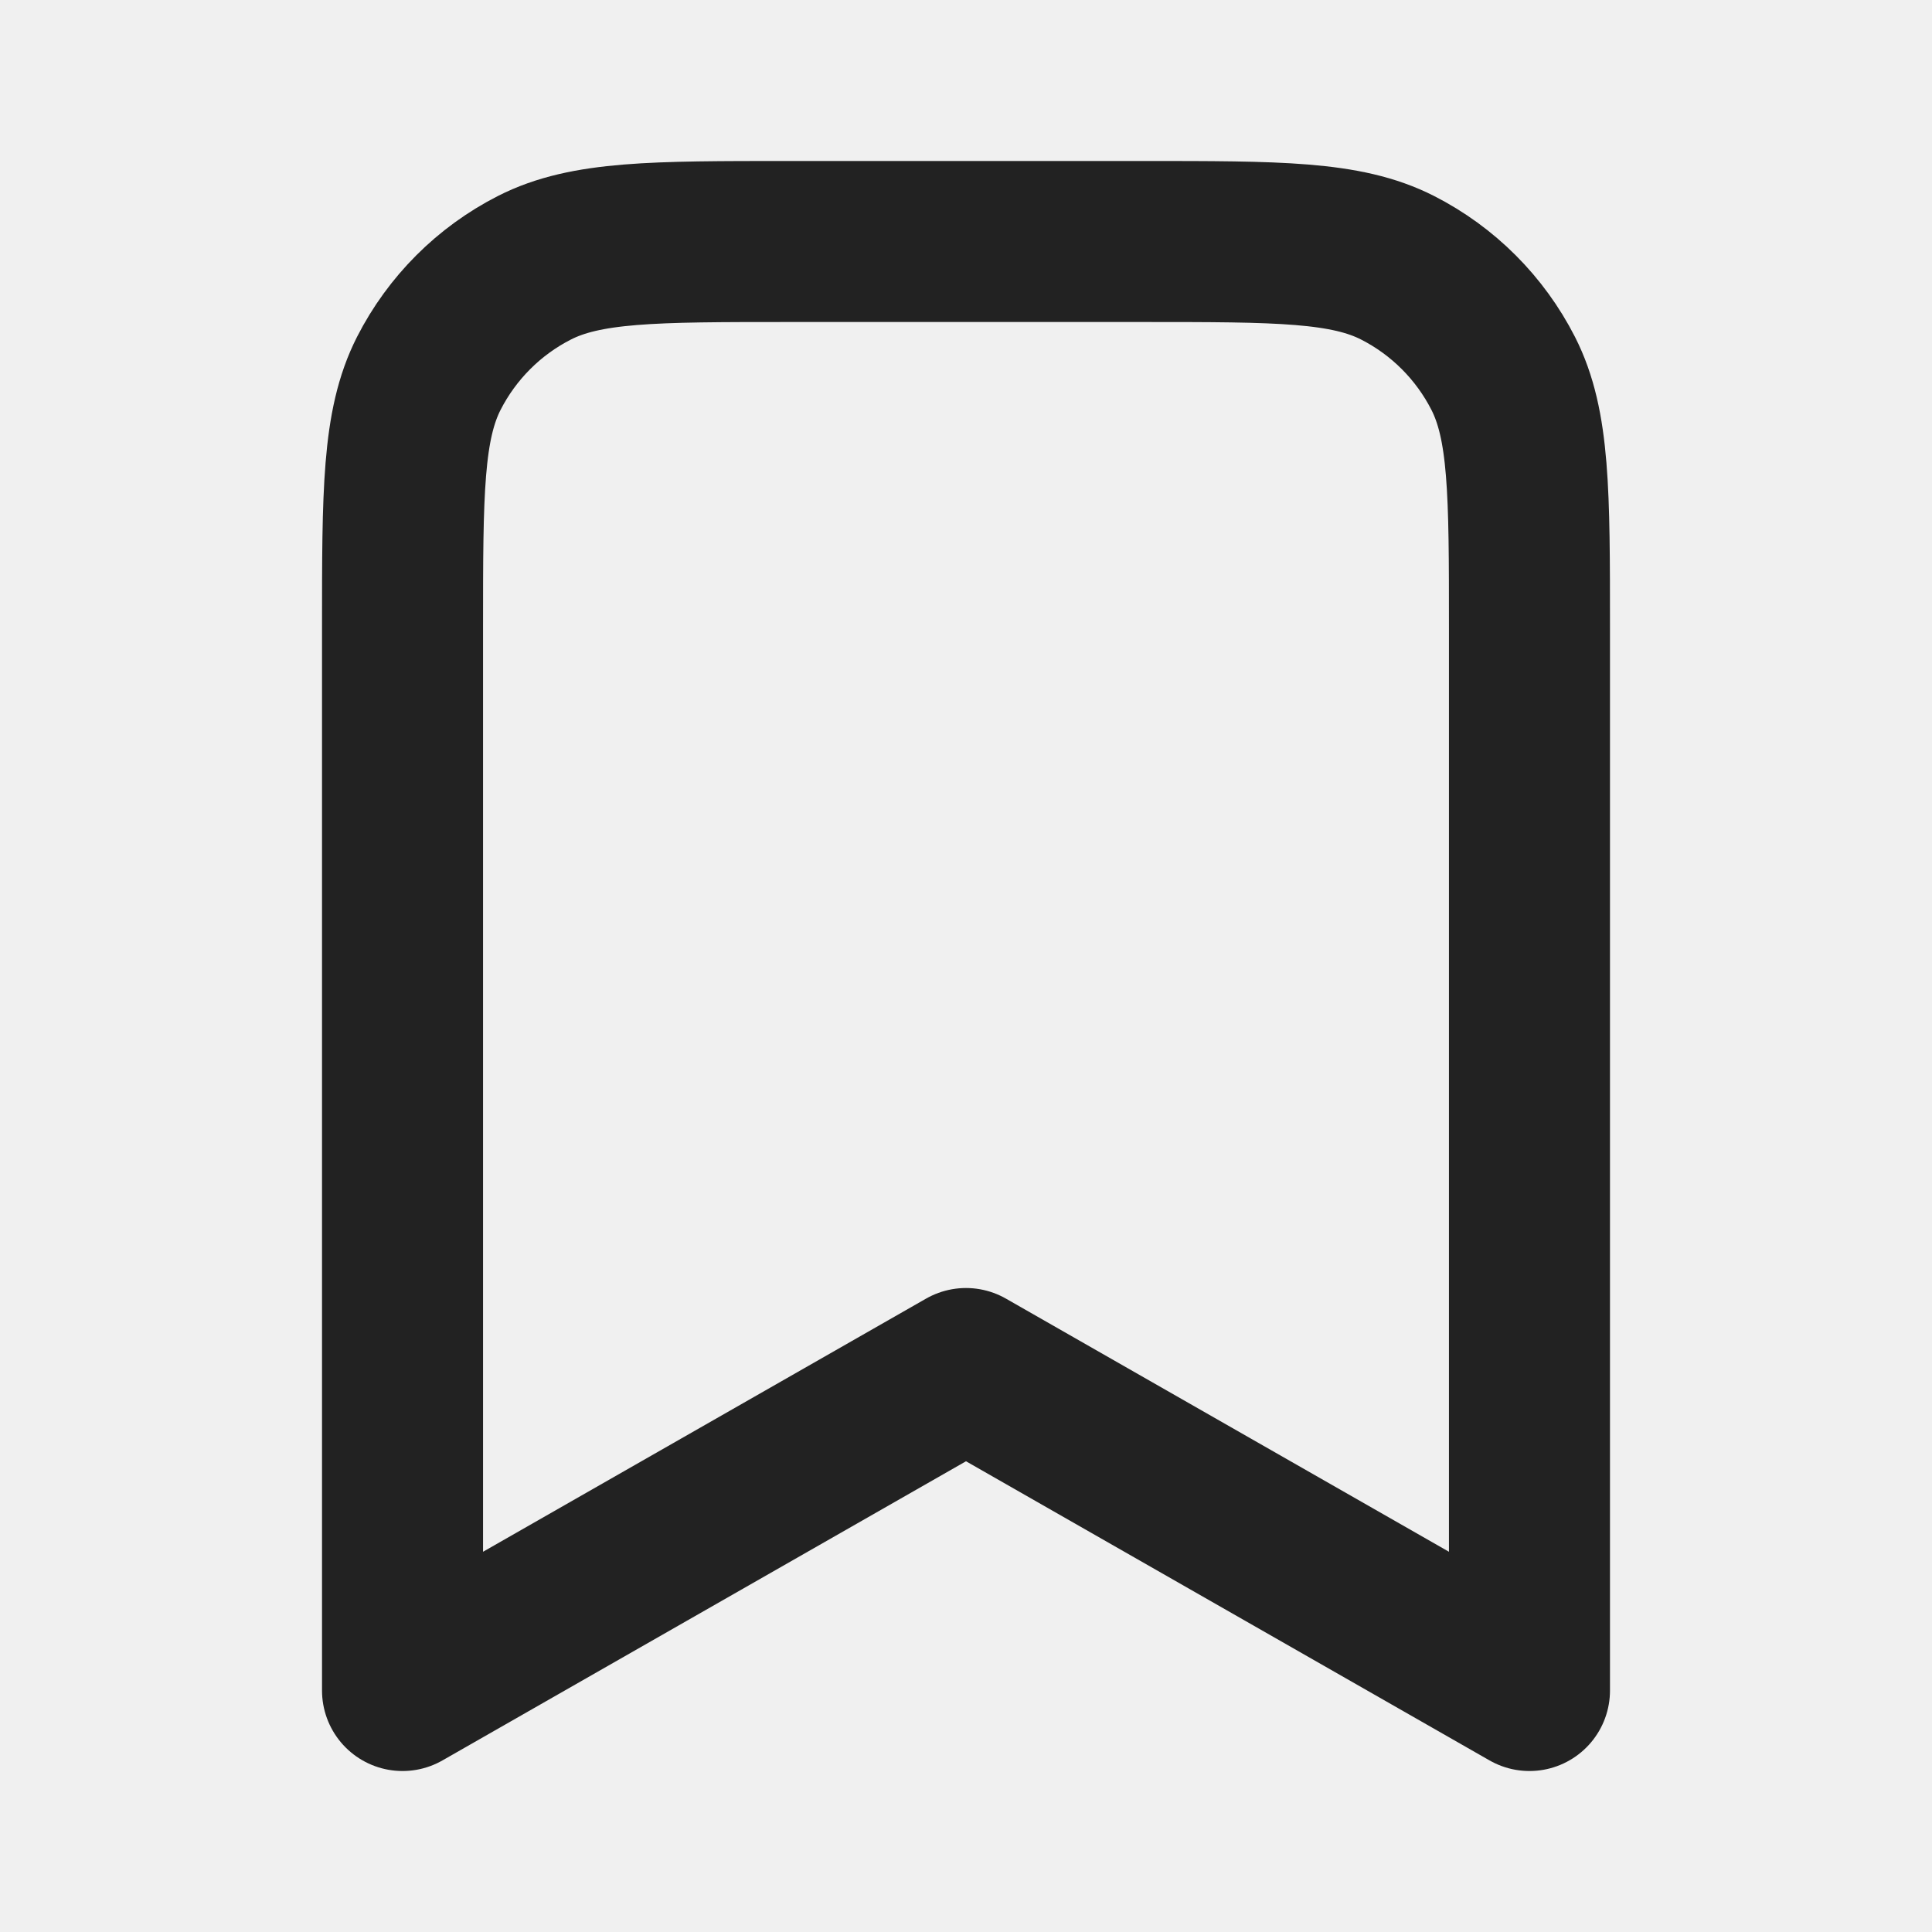
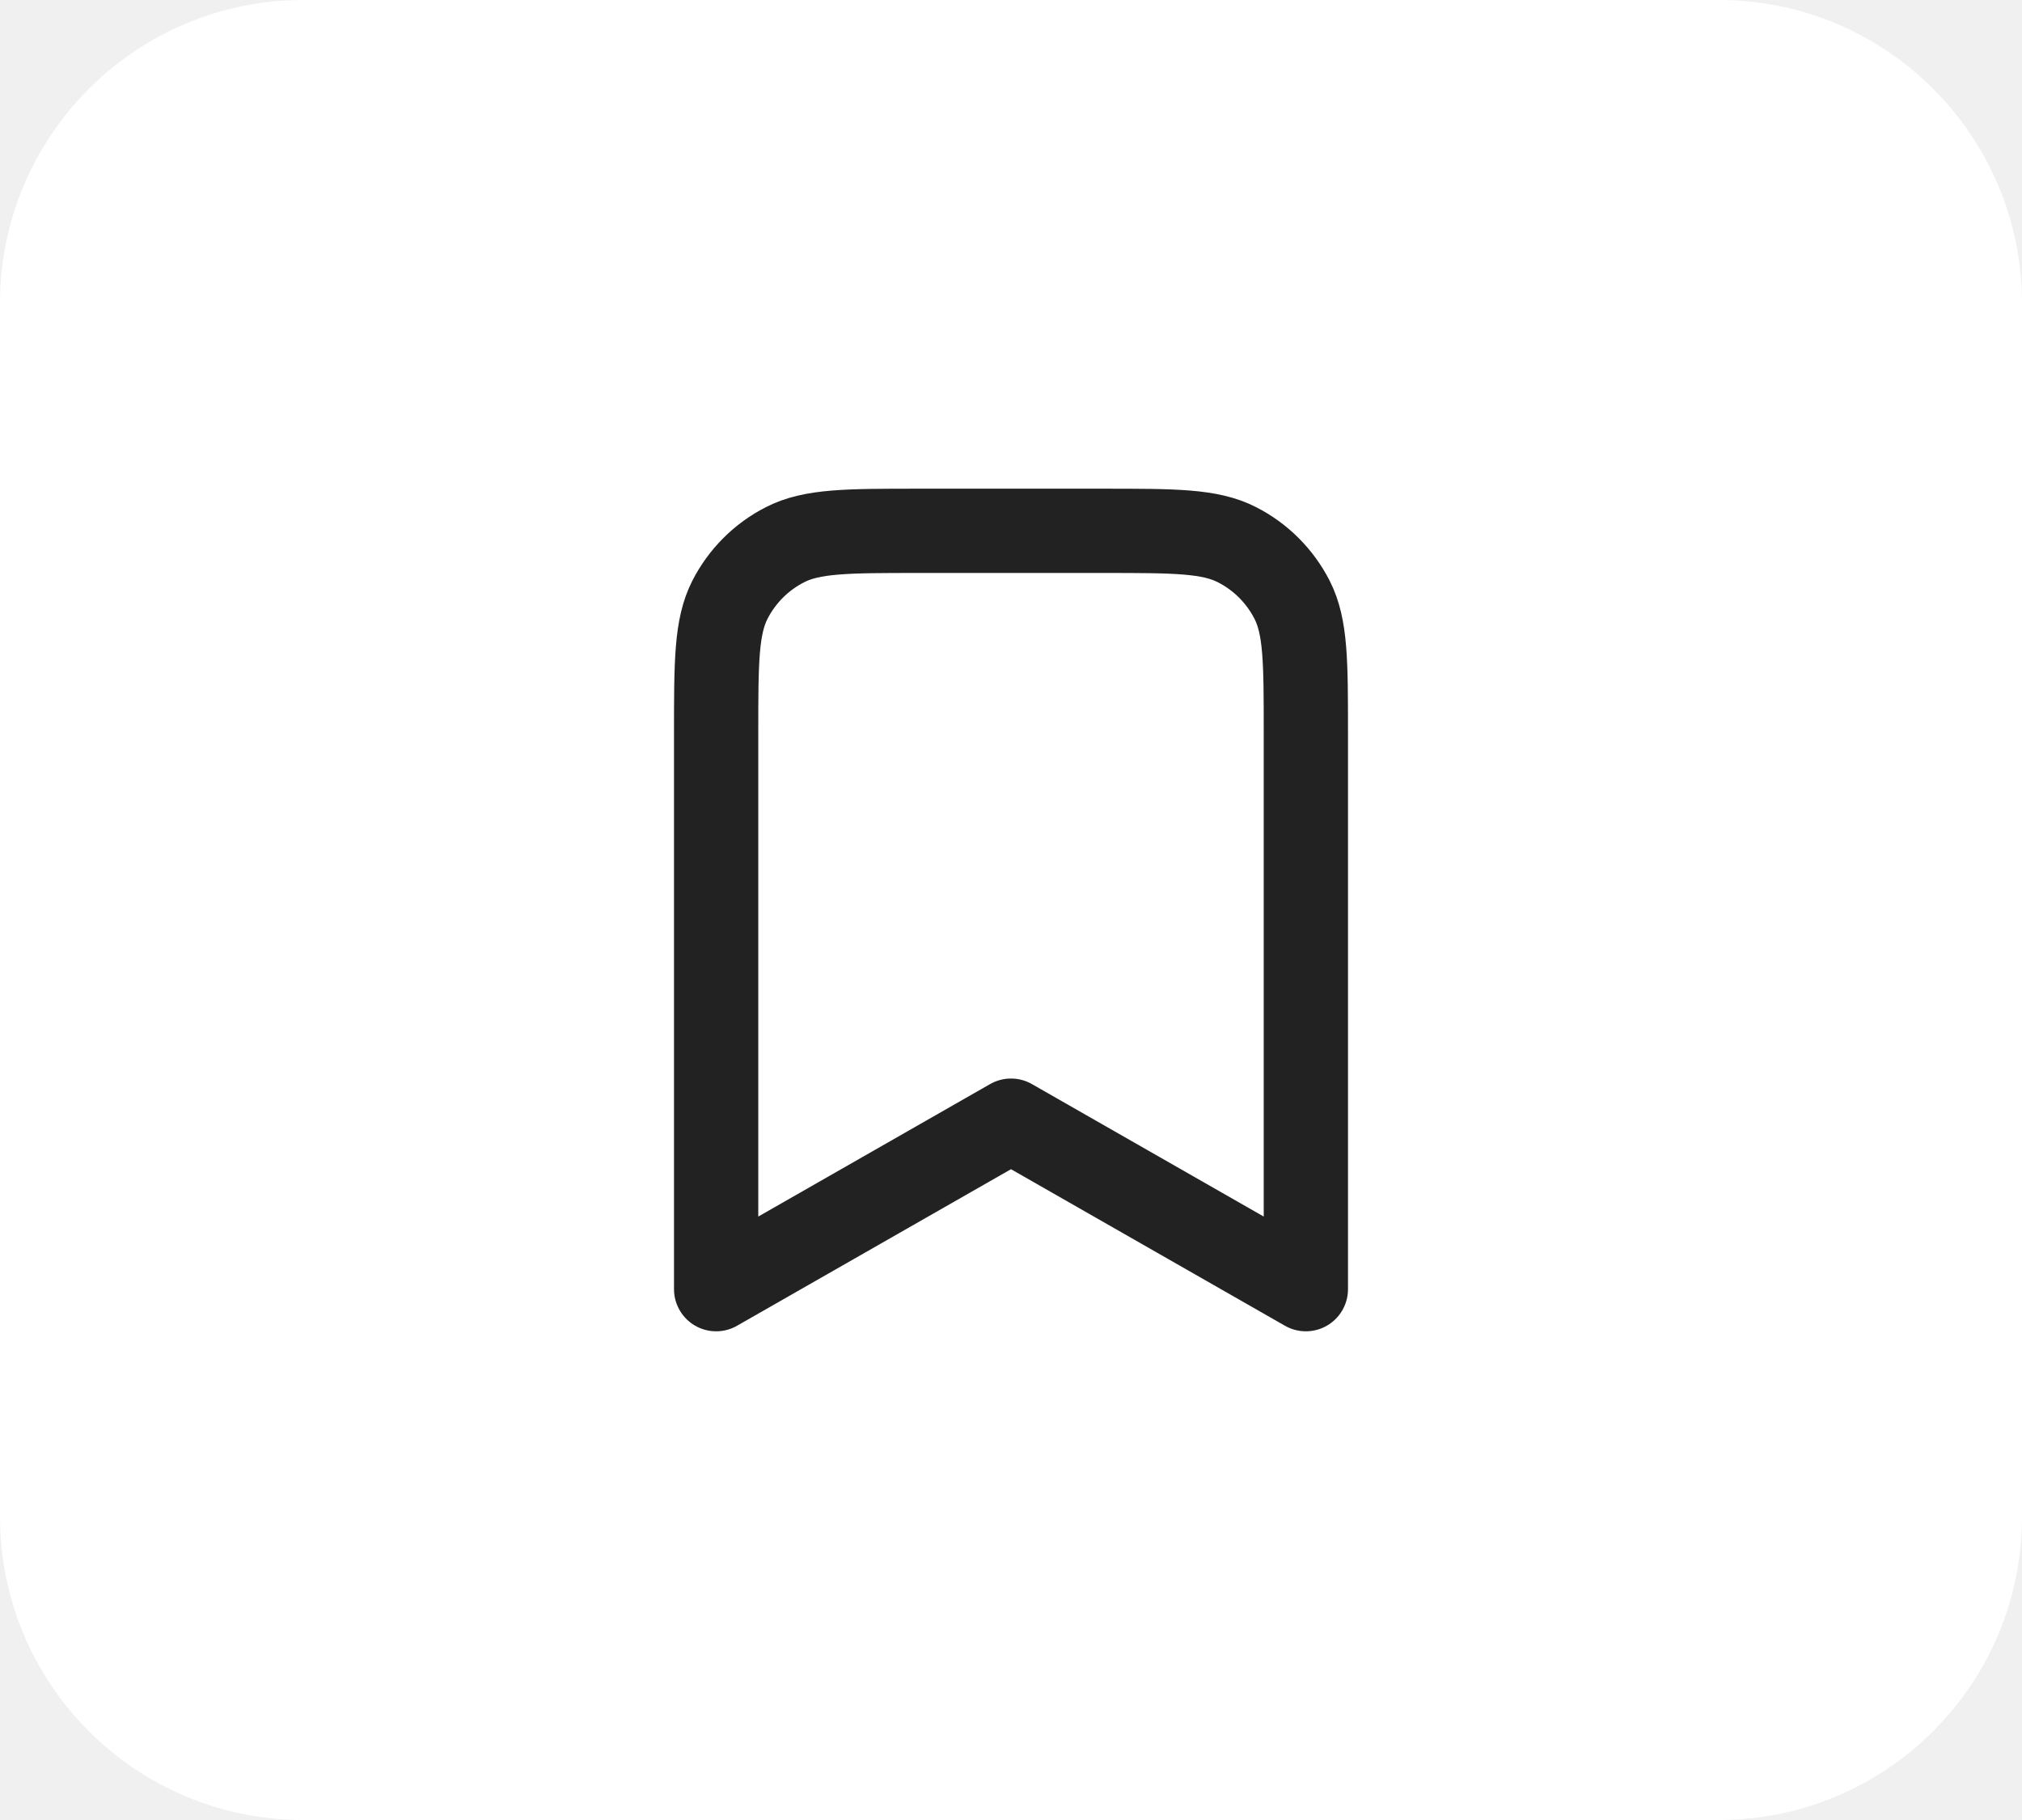
- <svg xmlns="http://www.w3.org/2000/svg" width="20" height="20" viewBox="0 0 20 20" fill="none">
-   <path d="M4.167 6.5C4.167 5.1 4.167 4.4 4.439 3.865C4.679 3.395 5.061 3.012 5.532 2.772C6.066 2.5 6.766 2.5 8.167 2.5H11.833C13.233 2.5 13.934 2.5 14.468 2.772C14.939 3.012 15.321 3.395 15.561 3.865C15.833 4.4 15.833 5.1 15.833 6.5V17.5L10 14.167L4.167 17.5V6.5Z" stroke="#222222" stroke-width="1.667" stroke-linecap="round" stroke-linejoin="round" />
+ <svg xmlns="http://www.w3.org/2000/svg" width="40" height="36" viewBox="0 0 40 36" fill="none">
+   <path d="M0 6C0 2.686 2.686 0 6 0H34C37.314 0 40 2.686 40 6V30C40 33.314 37.314 36 34 36H6C2.686 36 0 33.314 0 30V6Z" fill="white" />
+   <path d="M14.167 14.5C14.167 13.1 14.167 12.4 14.439 11.865C14.679 11.395 15.061 11.012 15.532 10.773C16.066 10.5 16.767 10.5 18.167 10.5H21.833C23.233 10.5 23.933 10.5 24.468 10.773C24.939 11.012 25.321 11.395 25.561 11.865C25.833 12.4 25.833 13.1 25.833 14.5V25.5L20 22.167L14.167 25.5V14.5Z" stroke="#222222" stroke-width="1.667" stroke-linecap="round" stroke-linejoin="round" />
</svg>
